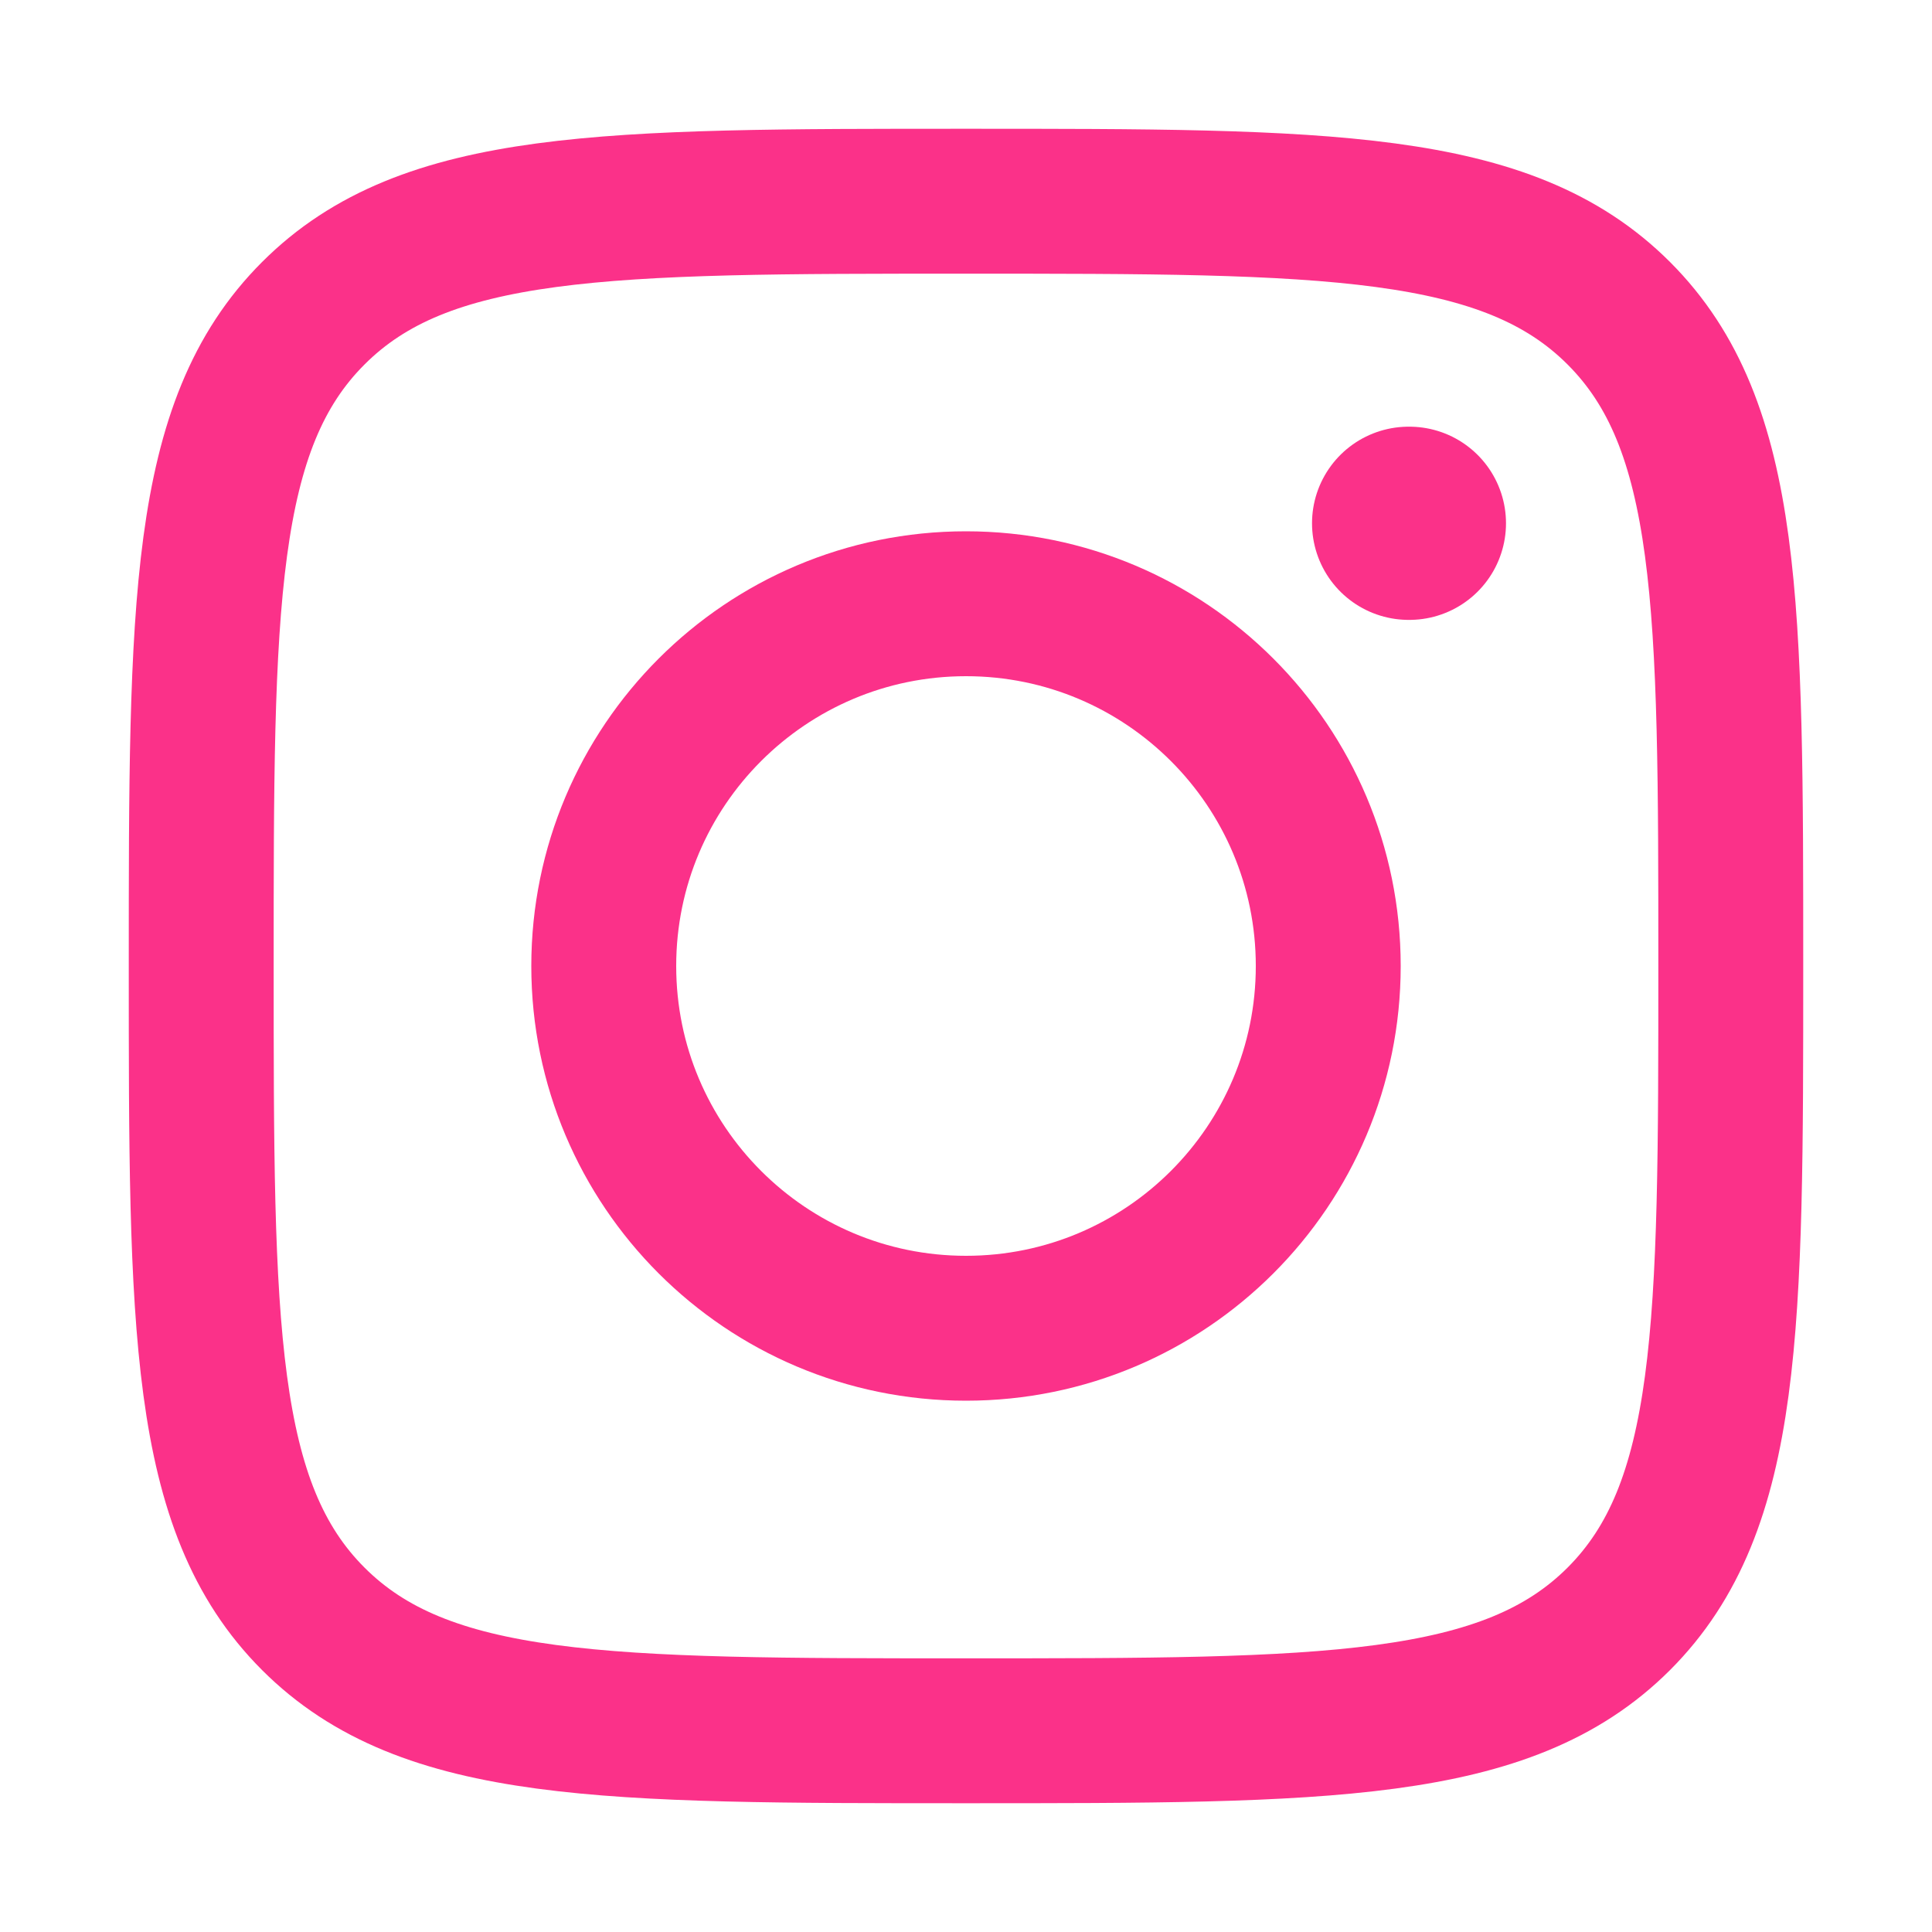
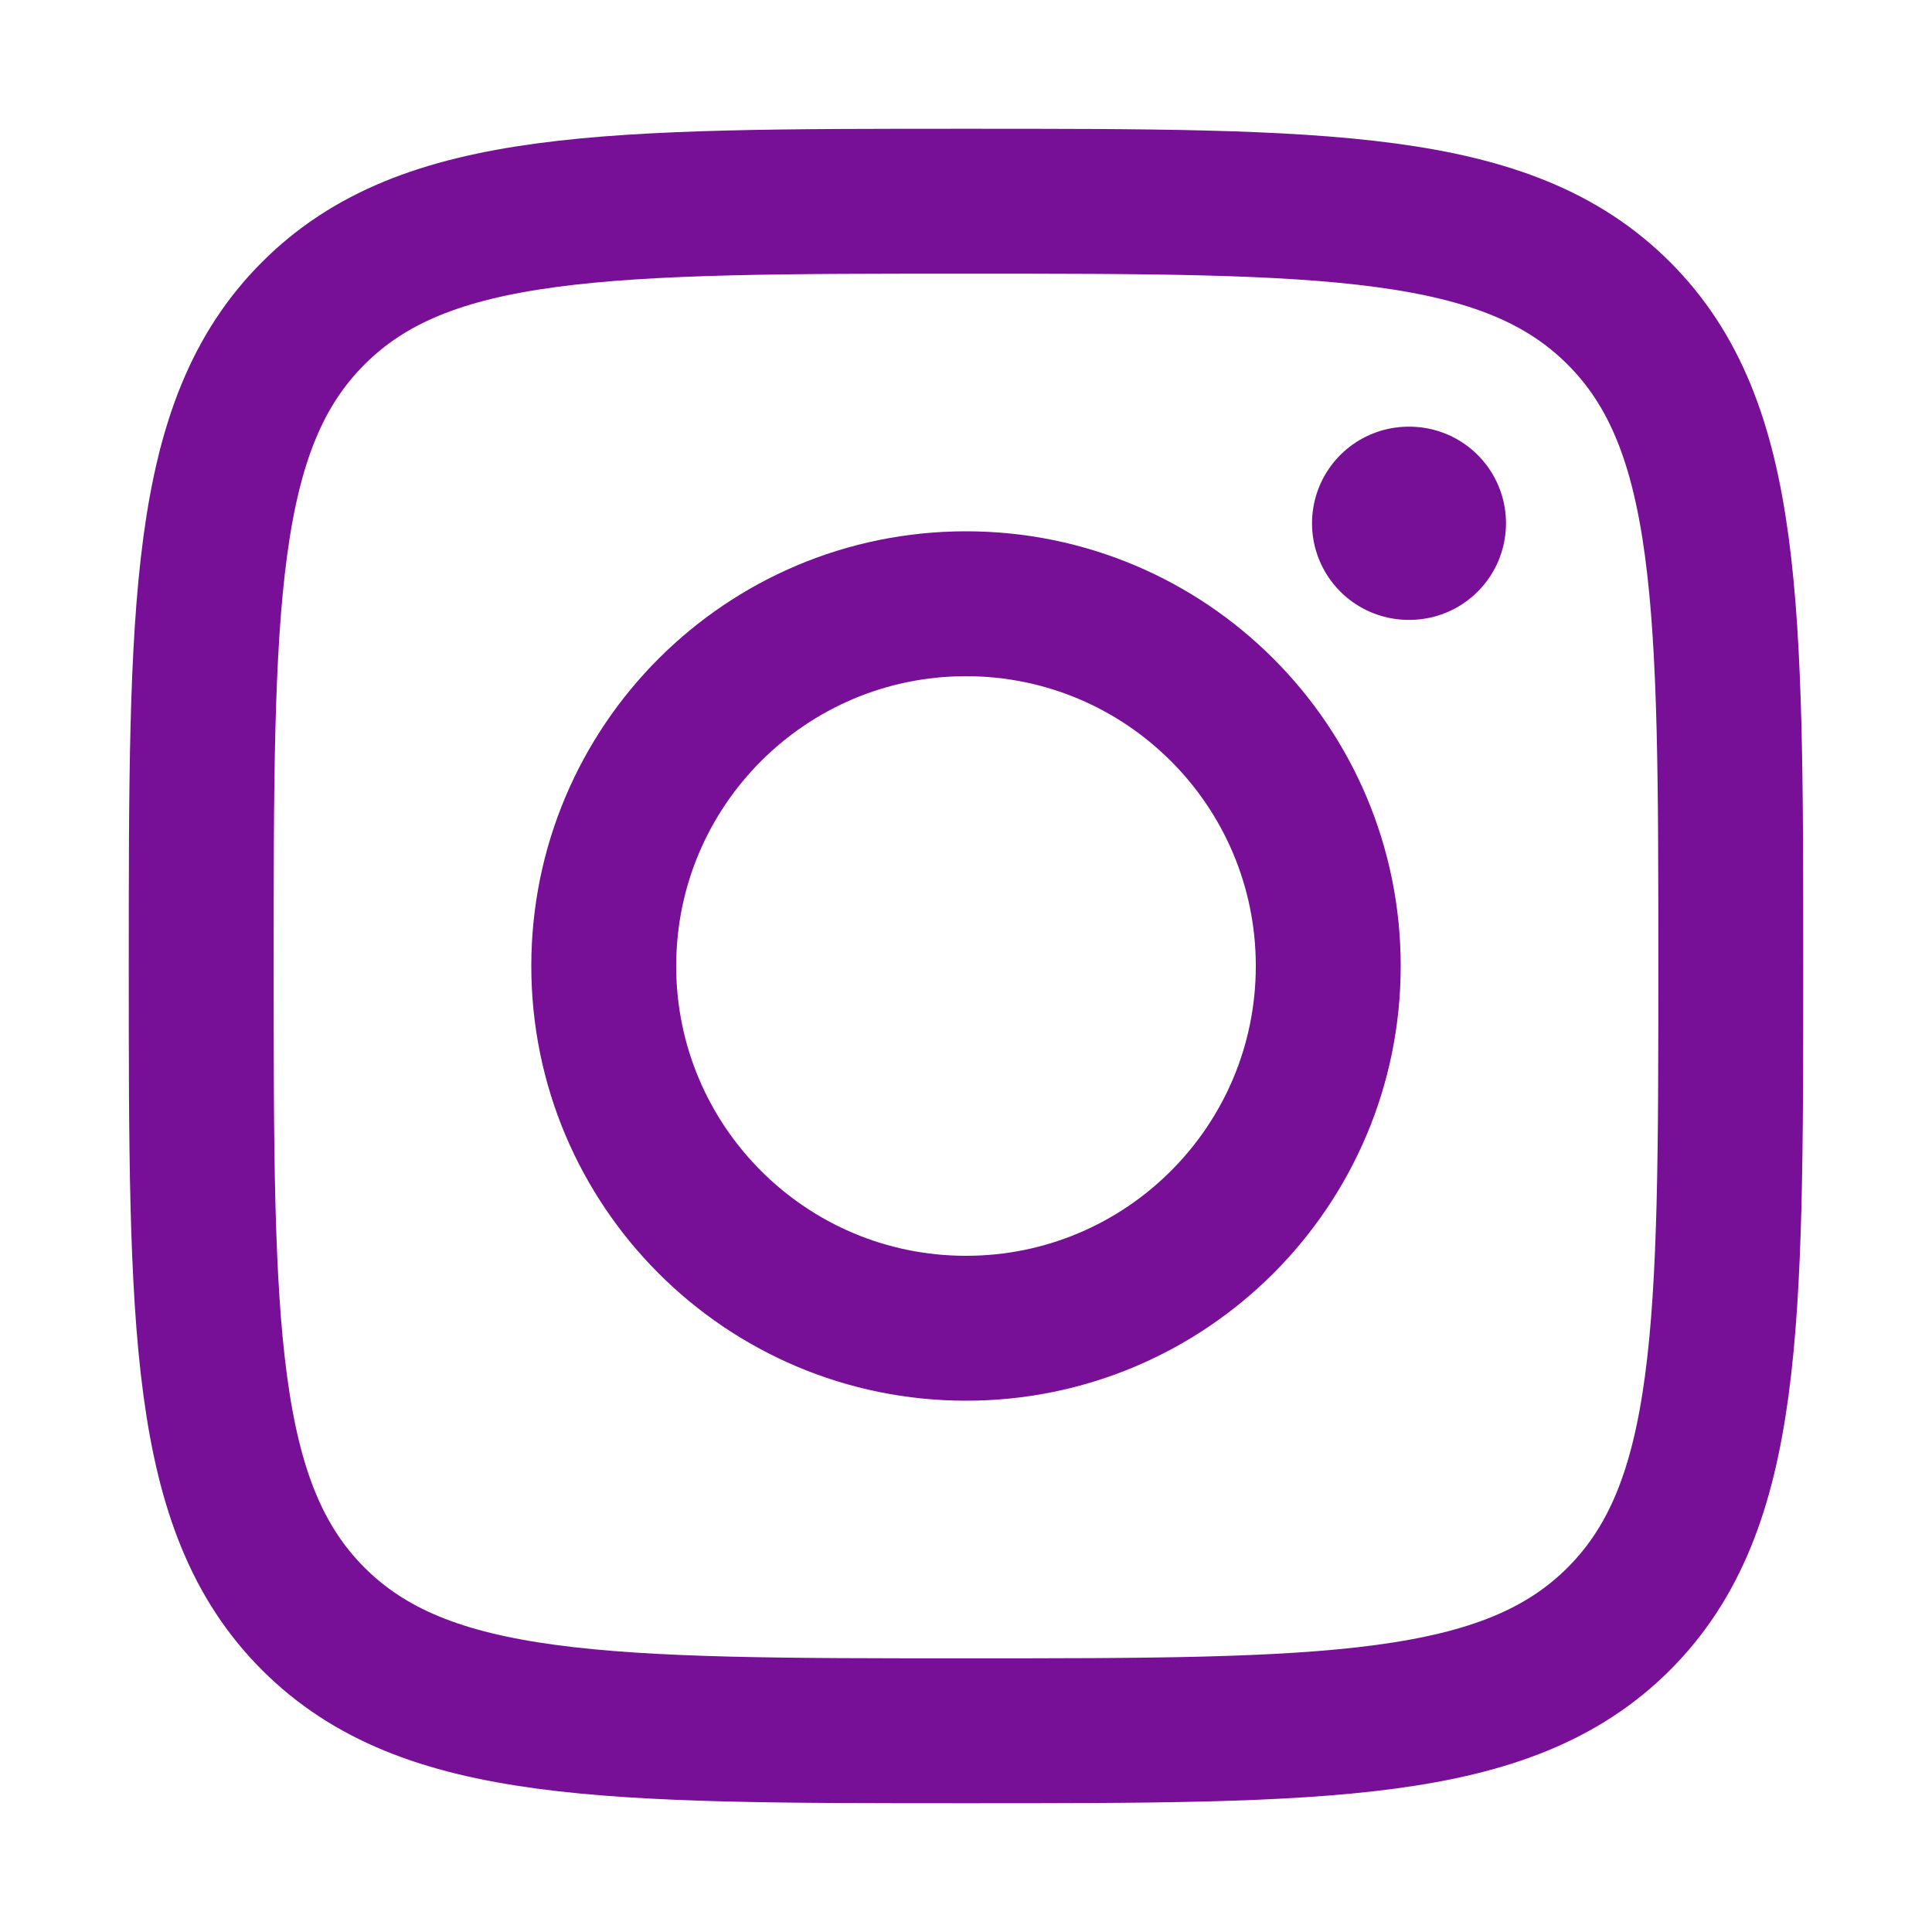
<svg xmlns="http://www.w3.org/2000/svg" width="20" height="20" viewBox="0 0 20 20" fill="none">
-   <path d="M2.083 10C2.083 6.268 2.083 4.402 3.243 3.243C4.402 2.083 6.268 2.083 10 2.083C13.732 2.083 15.598 2.083 16.758 3.243C17.917 4.402 17.917 6.268 17.917 10C17.917 13.732 17.917 15.598 16.758 16.758C15.598 17.917 13.732 17.917 10 17.917C6.268 17.917 4.402 17.917 3.243 16.758C2.083 15.598 2.083 13.732 2.083 10Z" stroke="#FB3189" stroke-width="1.5" stroke-linejoin="round" />
-   <path d="M13.75 10C13.75 12.071 12.071 13.75 10 13.75C7.929 13.75 6.25 12.071 6.25 10C6.25 7.929 7.929 6.25 10 6.25C12.071 6.25 13.75 7.929 13.75 10Z" stroke="#FB3189" stroke-width="1.5" />
-   <path d="M14.59 5.417H14.582" stroke="#FB3189" stroke-width="2" stroke-linecap="round" stroke-linejoin="round" />
+   <path d="M2.083 10C2.083 6.268 2.083 4.402 3.243 3.243C4.402 2.083 6.268 2.083 10 2.083C13.732 2.083 15.598 2.083 16.758 3.243C17.917 4.402 17.917 6.268 17.917 10C17.917 13.732 17.917 15.598 16.758 16.758C15.598 17.917 13.732 17.917 10 17.917C6.268 17.917 4.402 17.917 3.243 16.758C2.083 15.598 2.083 13.732 2.083 10Z" stroke="#780F97" stroke-width="1.5" stroke-linejoin="round" />
+   <path d="M13.75 10C13.75 12.071 12.071 13.75 10 13.75C7.929 13.75 6.25 12.071 6.25 10C6.25 7.929 7.929 6.25 10 6.25C12.071 6.25 13.75 7.929 13.75 10Z" stroke="#780F97" stroke-width="1.5" />
+   <path d="M14.59 5.417H14.582" stroke="#780F97" stroke-width="2" stroke-linecap="round" stroke-linejoin="round" />
</svg>
